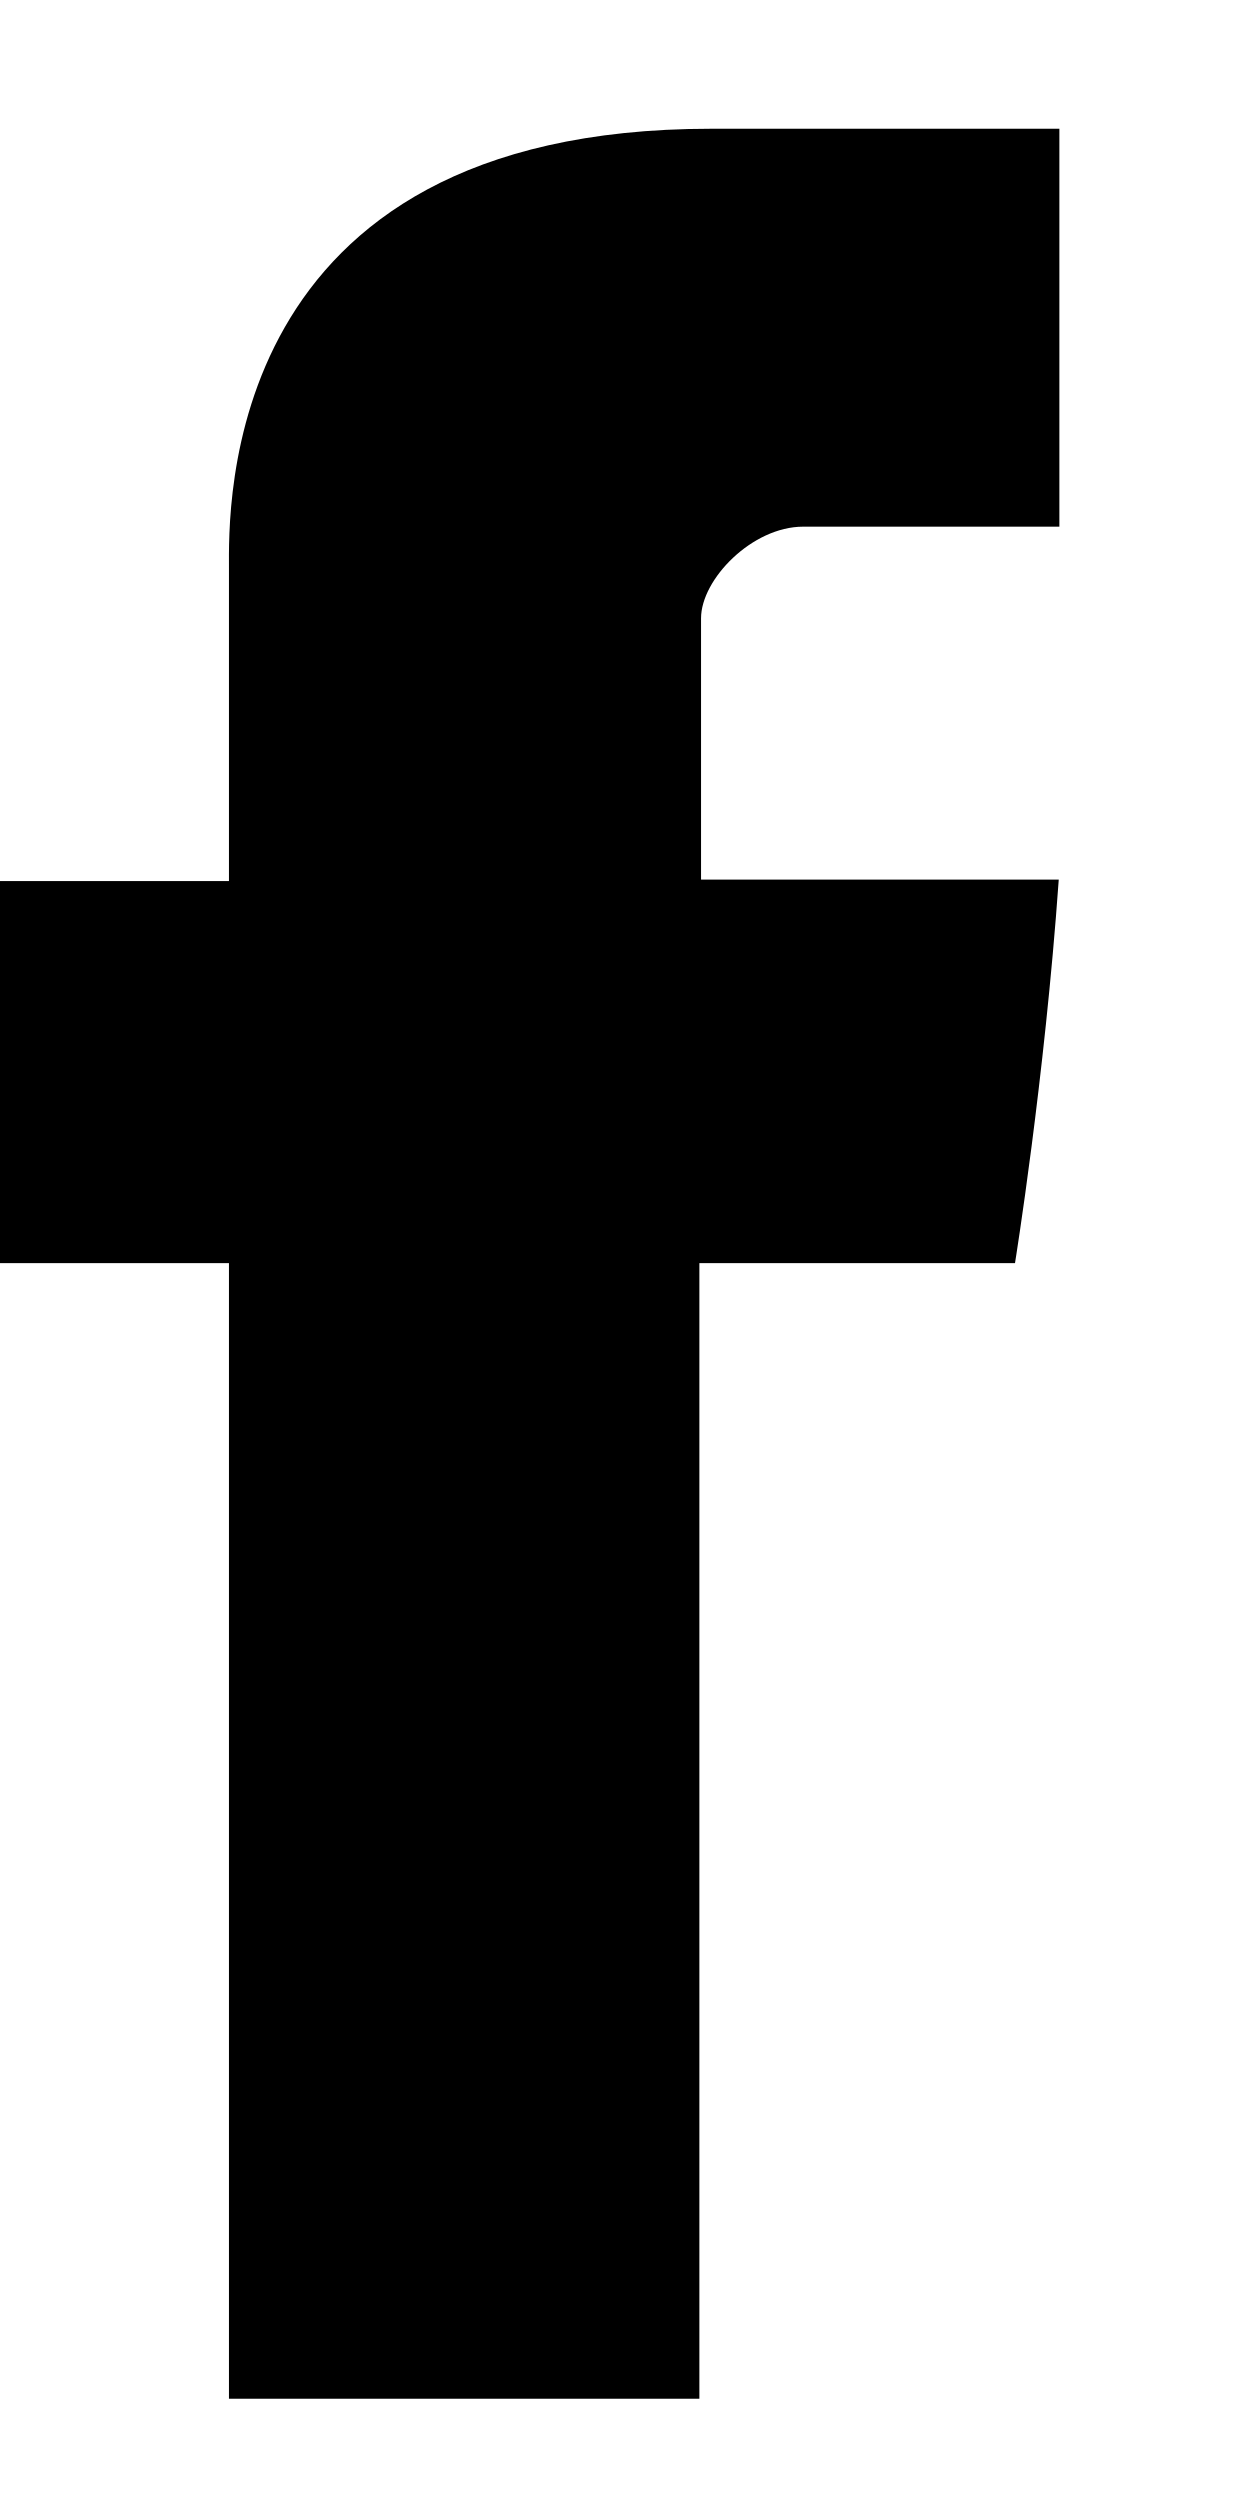
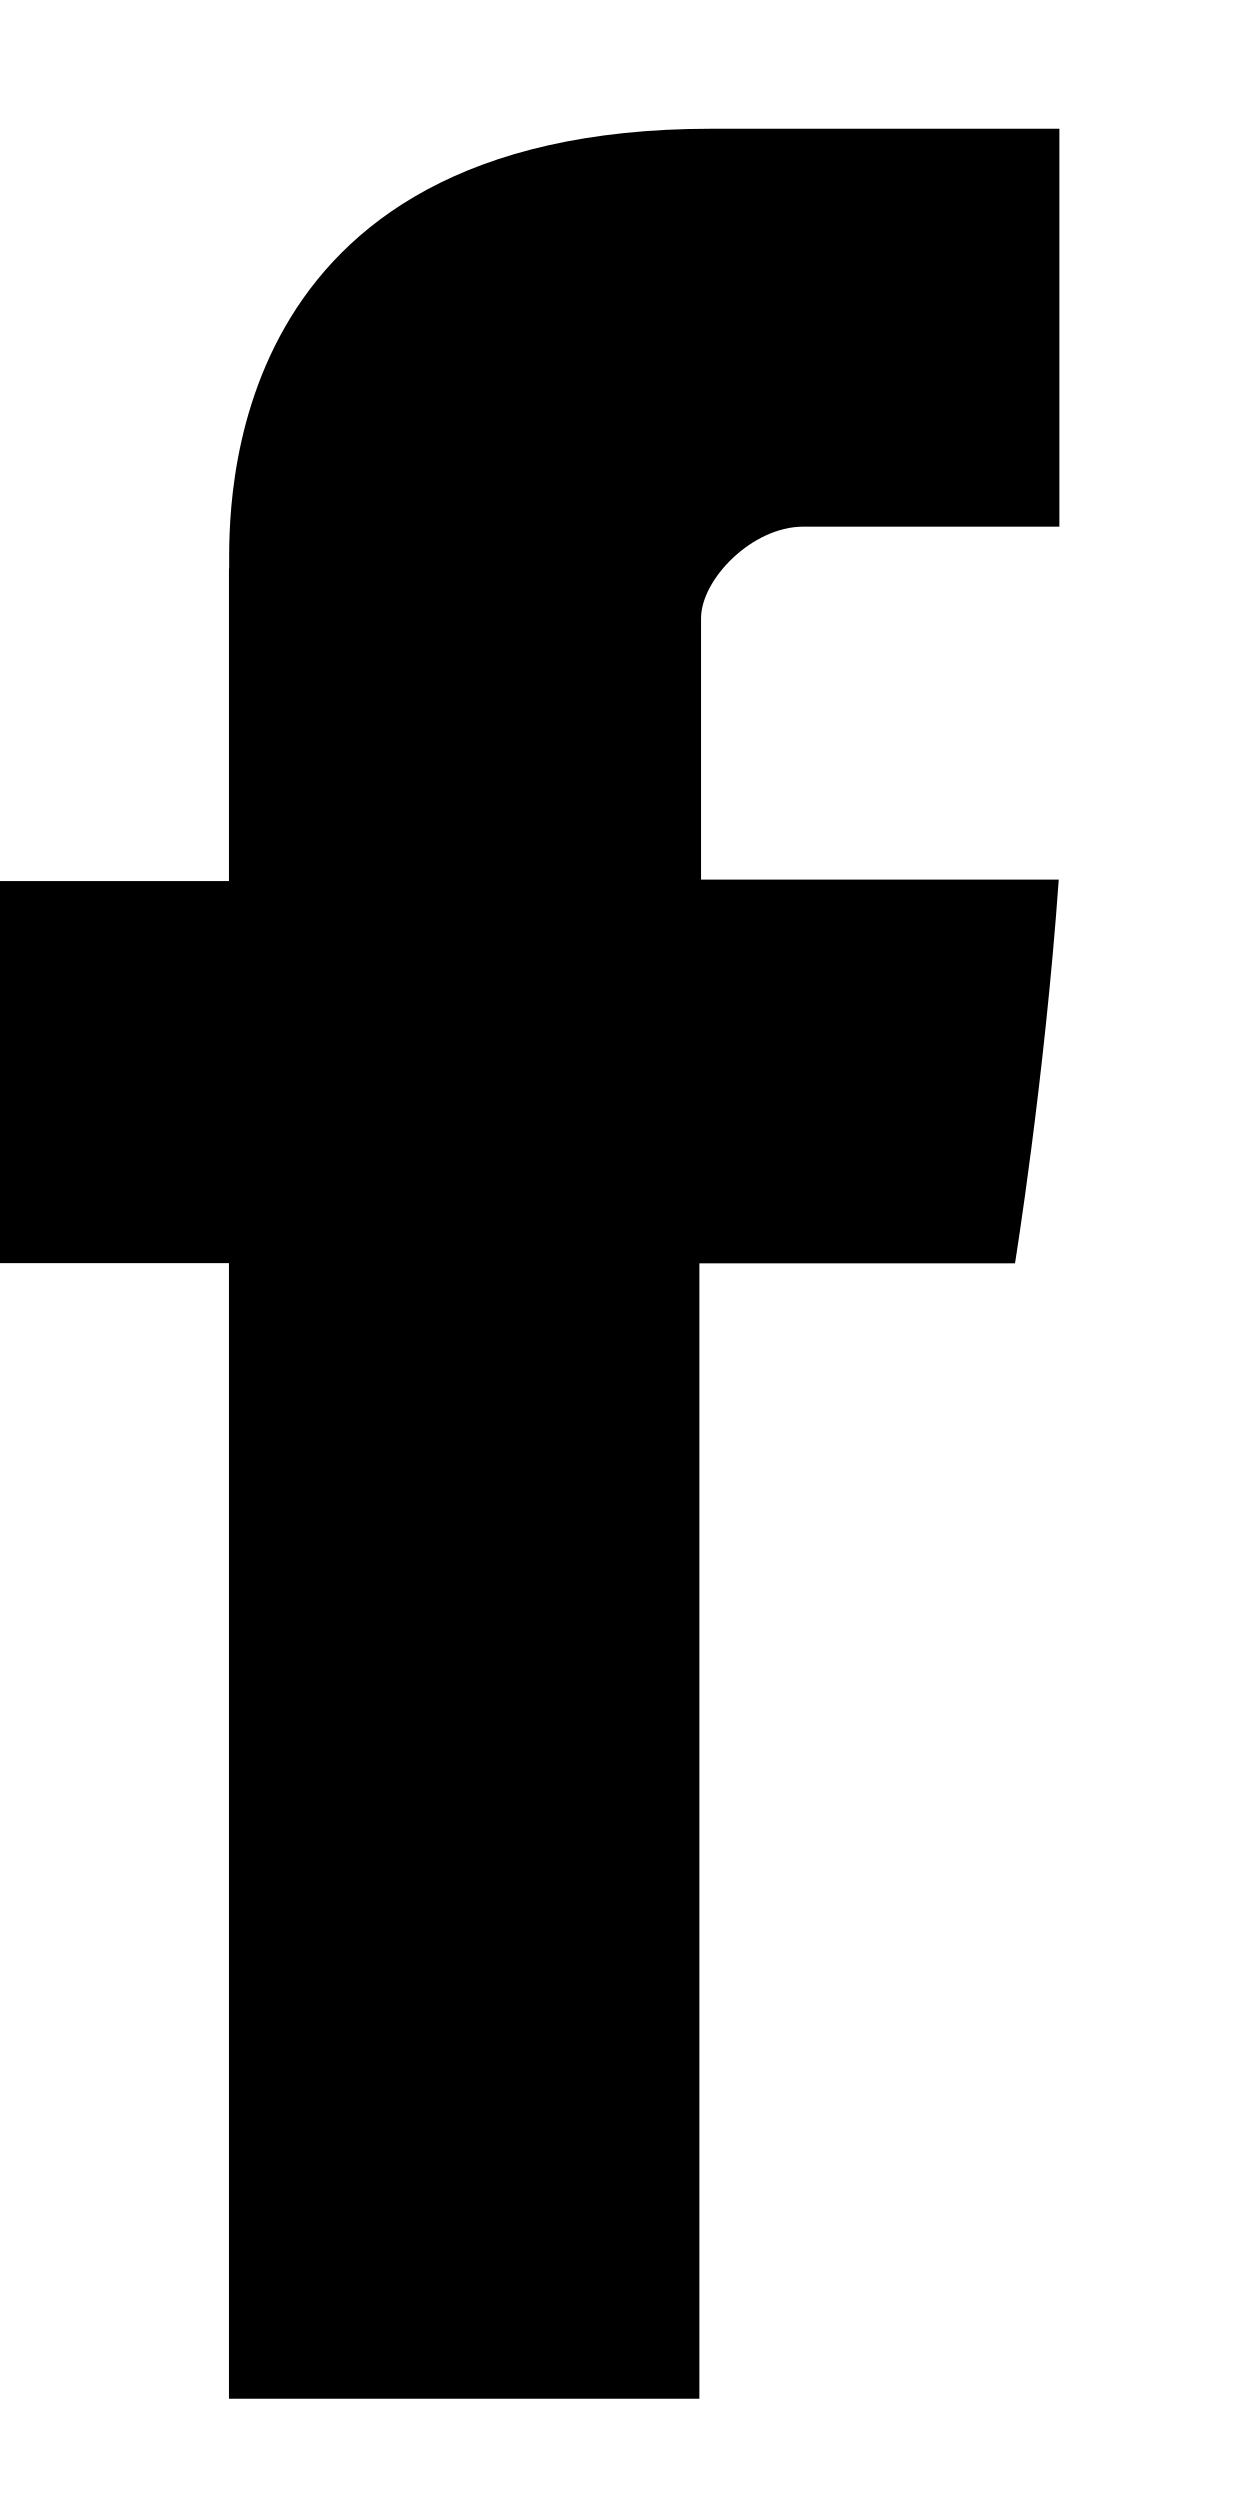
- <svg xmlns="http://www.w3.org/2000/svg" width="6" height="12" viewBox="0 0 6 12">
-   <path d="M1.099 2.729C1.099 3.003 1.099 4.229 1.099 4.229H0V6.063H1.099V11.514H3.357V6.063H4.872C4.872 6.063 5.014 5.184 5.082 4.222C4.885 4.222 3.365 4.222 3.365 4.222C3.365 4.222 3.365 3.155 3.365 2.968C3.365 2.78 3.611 2.528 3.855 2.528C4.097 2.528 4.61 2.528 5.085 2.528C5.085 2.278 5.085 1.415 5.085 0.618C4.451 0.618 3.73 0.618 3.412 0.618C1.043 0.618 1.099 2.454 1.099 2.729Z" />
+ <svg xmlns="http://www.w3.org/2000/svg" width="6" height="12">
+   <path d="M1.099 2.729v1.5H0v1.834h1.099v5.451h2.258v-5.45h1.515s.142-.88.21-1.842H3.365V2.968c0-.188.246-.44.49-.44h1.23V.618H3.412C1.043.618 1.1 2.454 1.1 2.728z" />
</svg>
